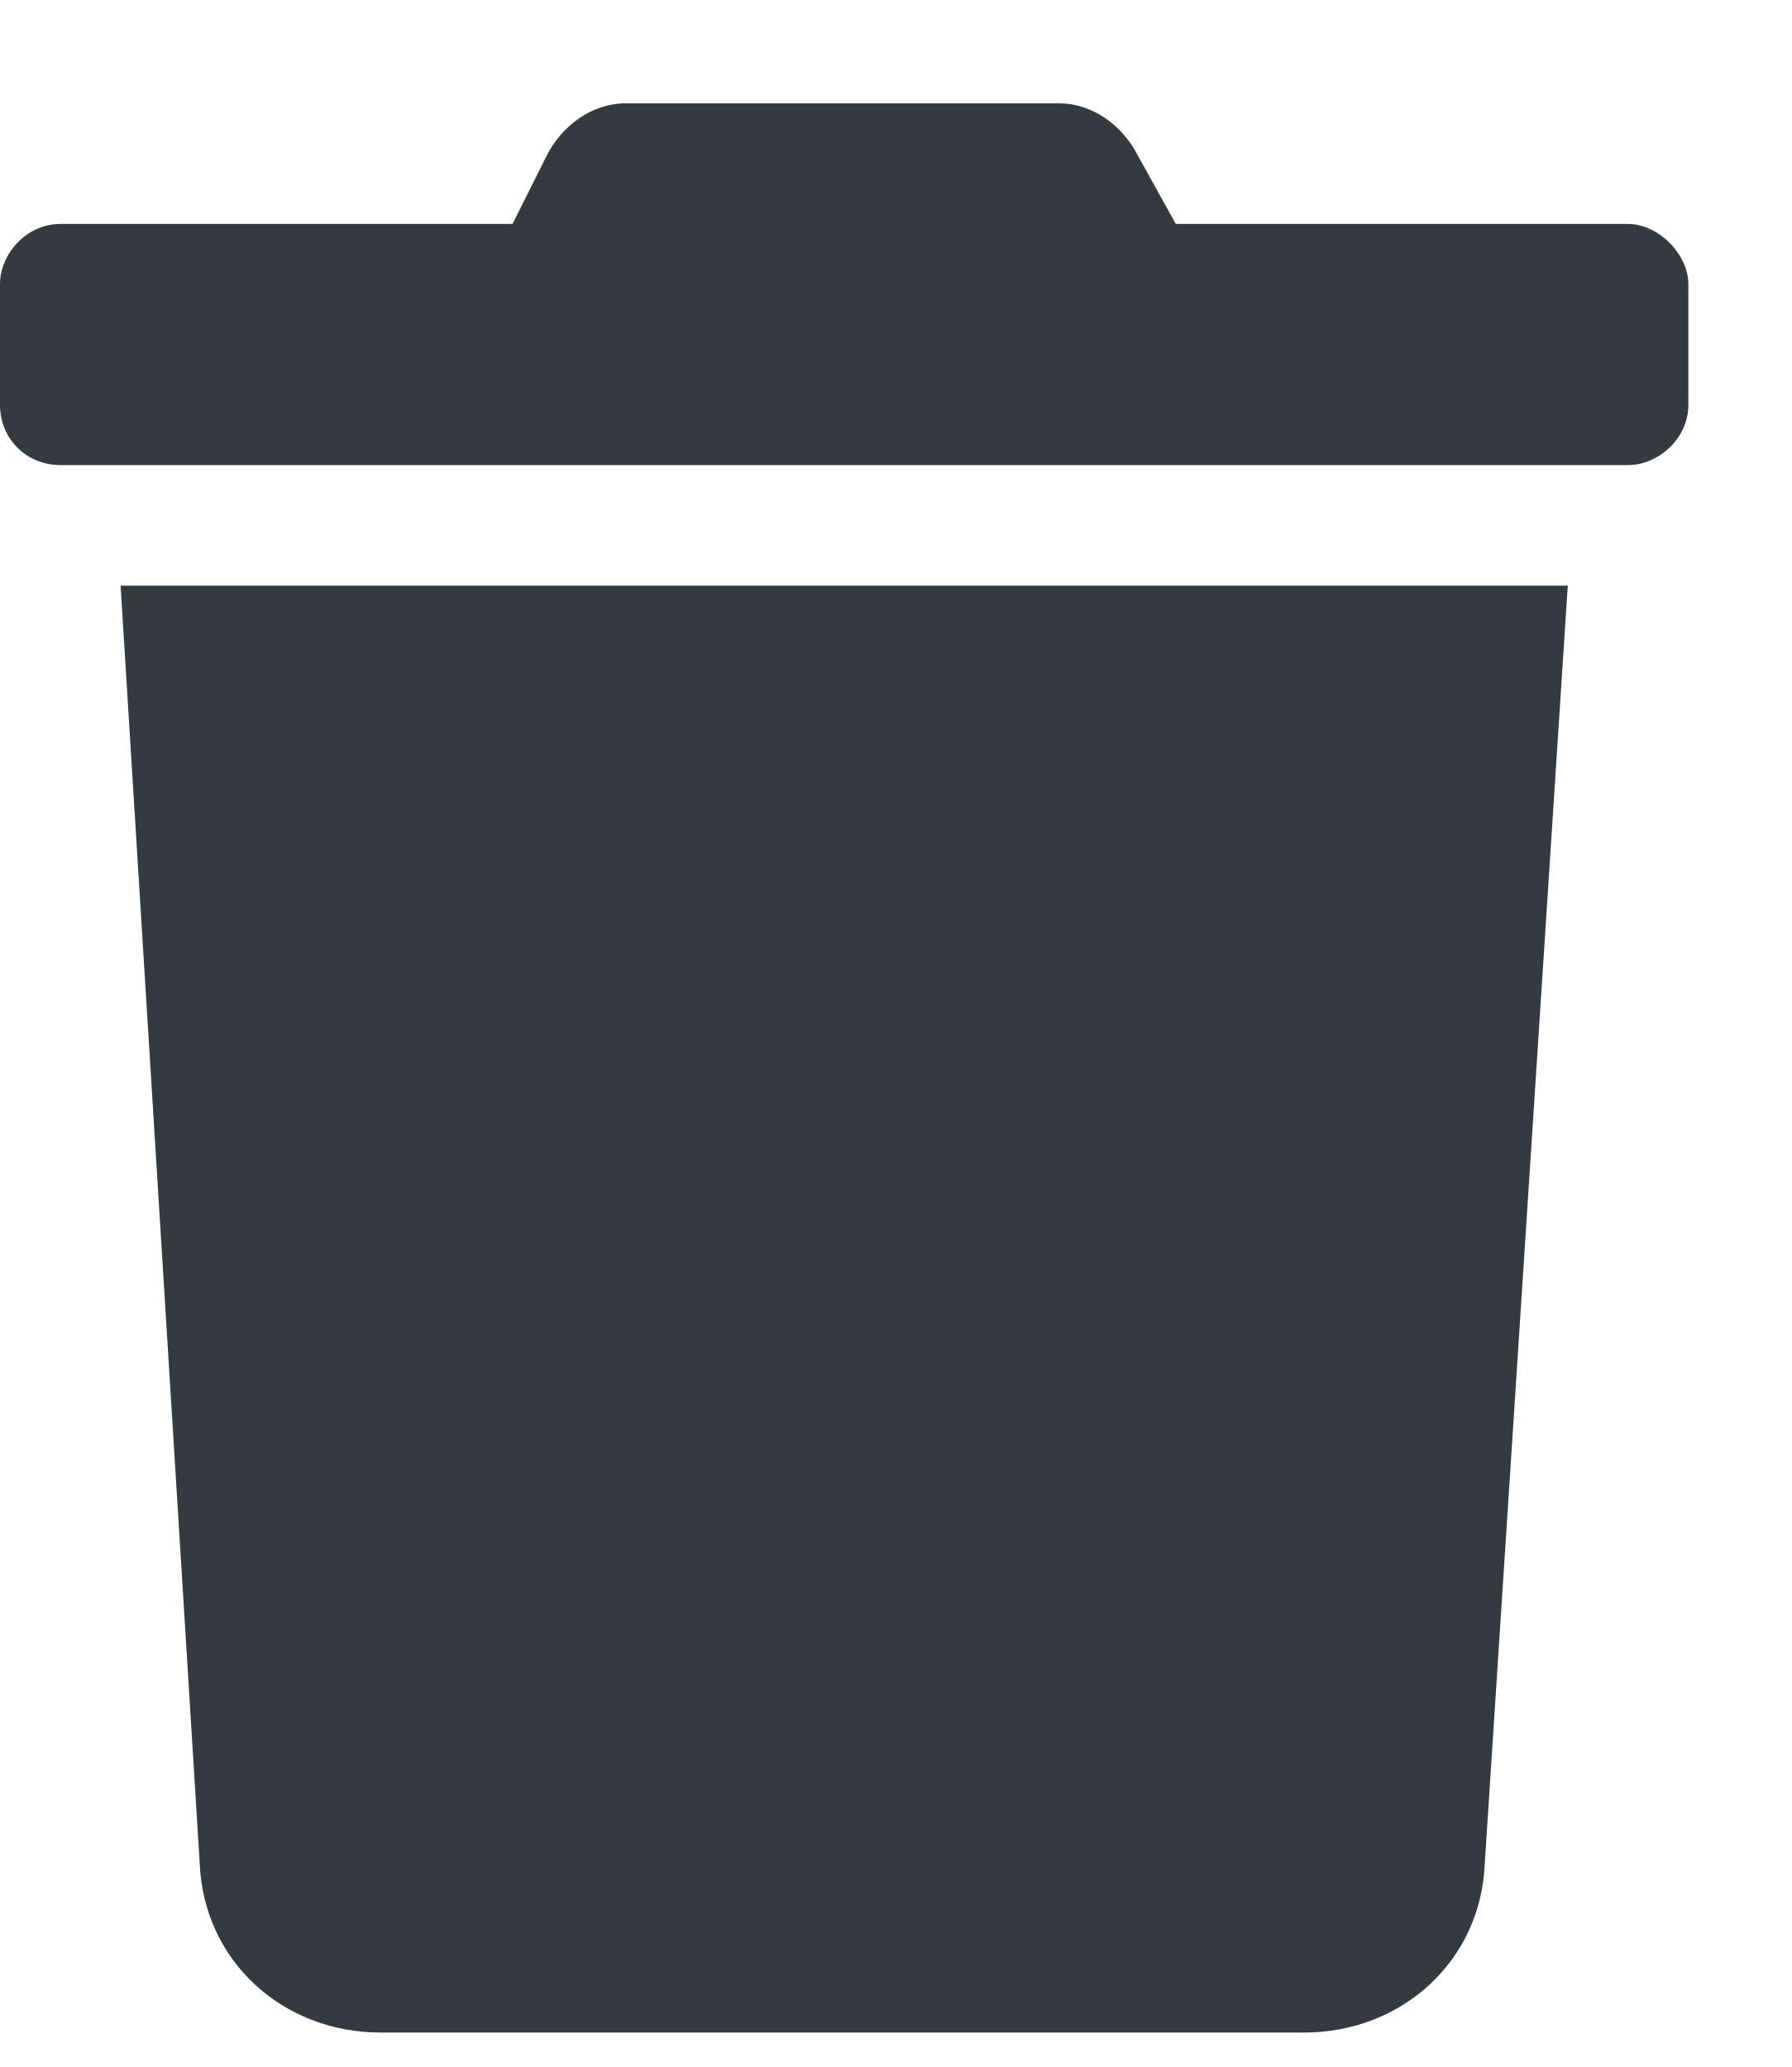
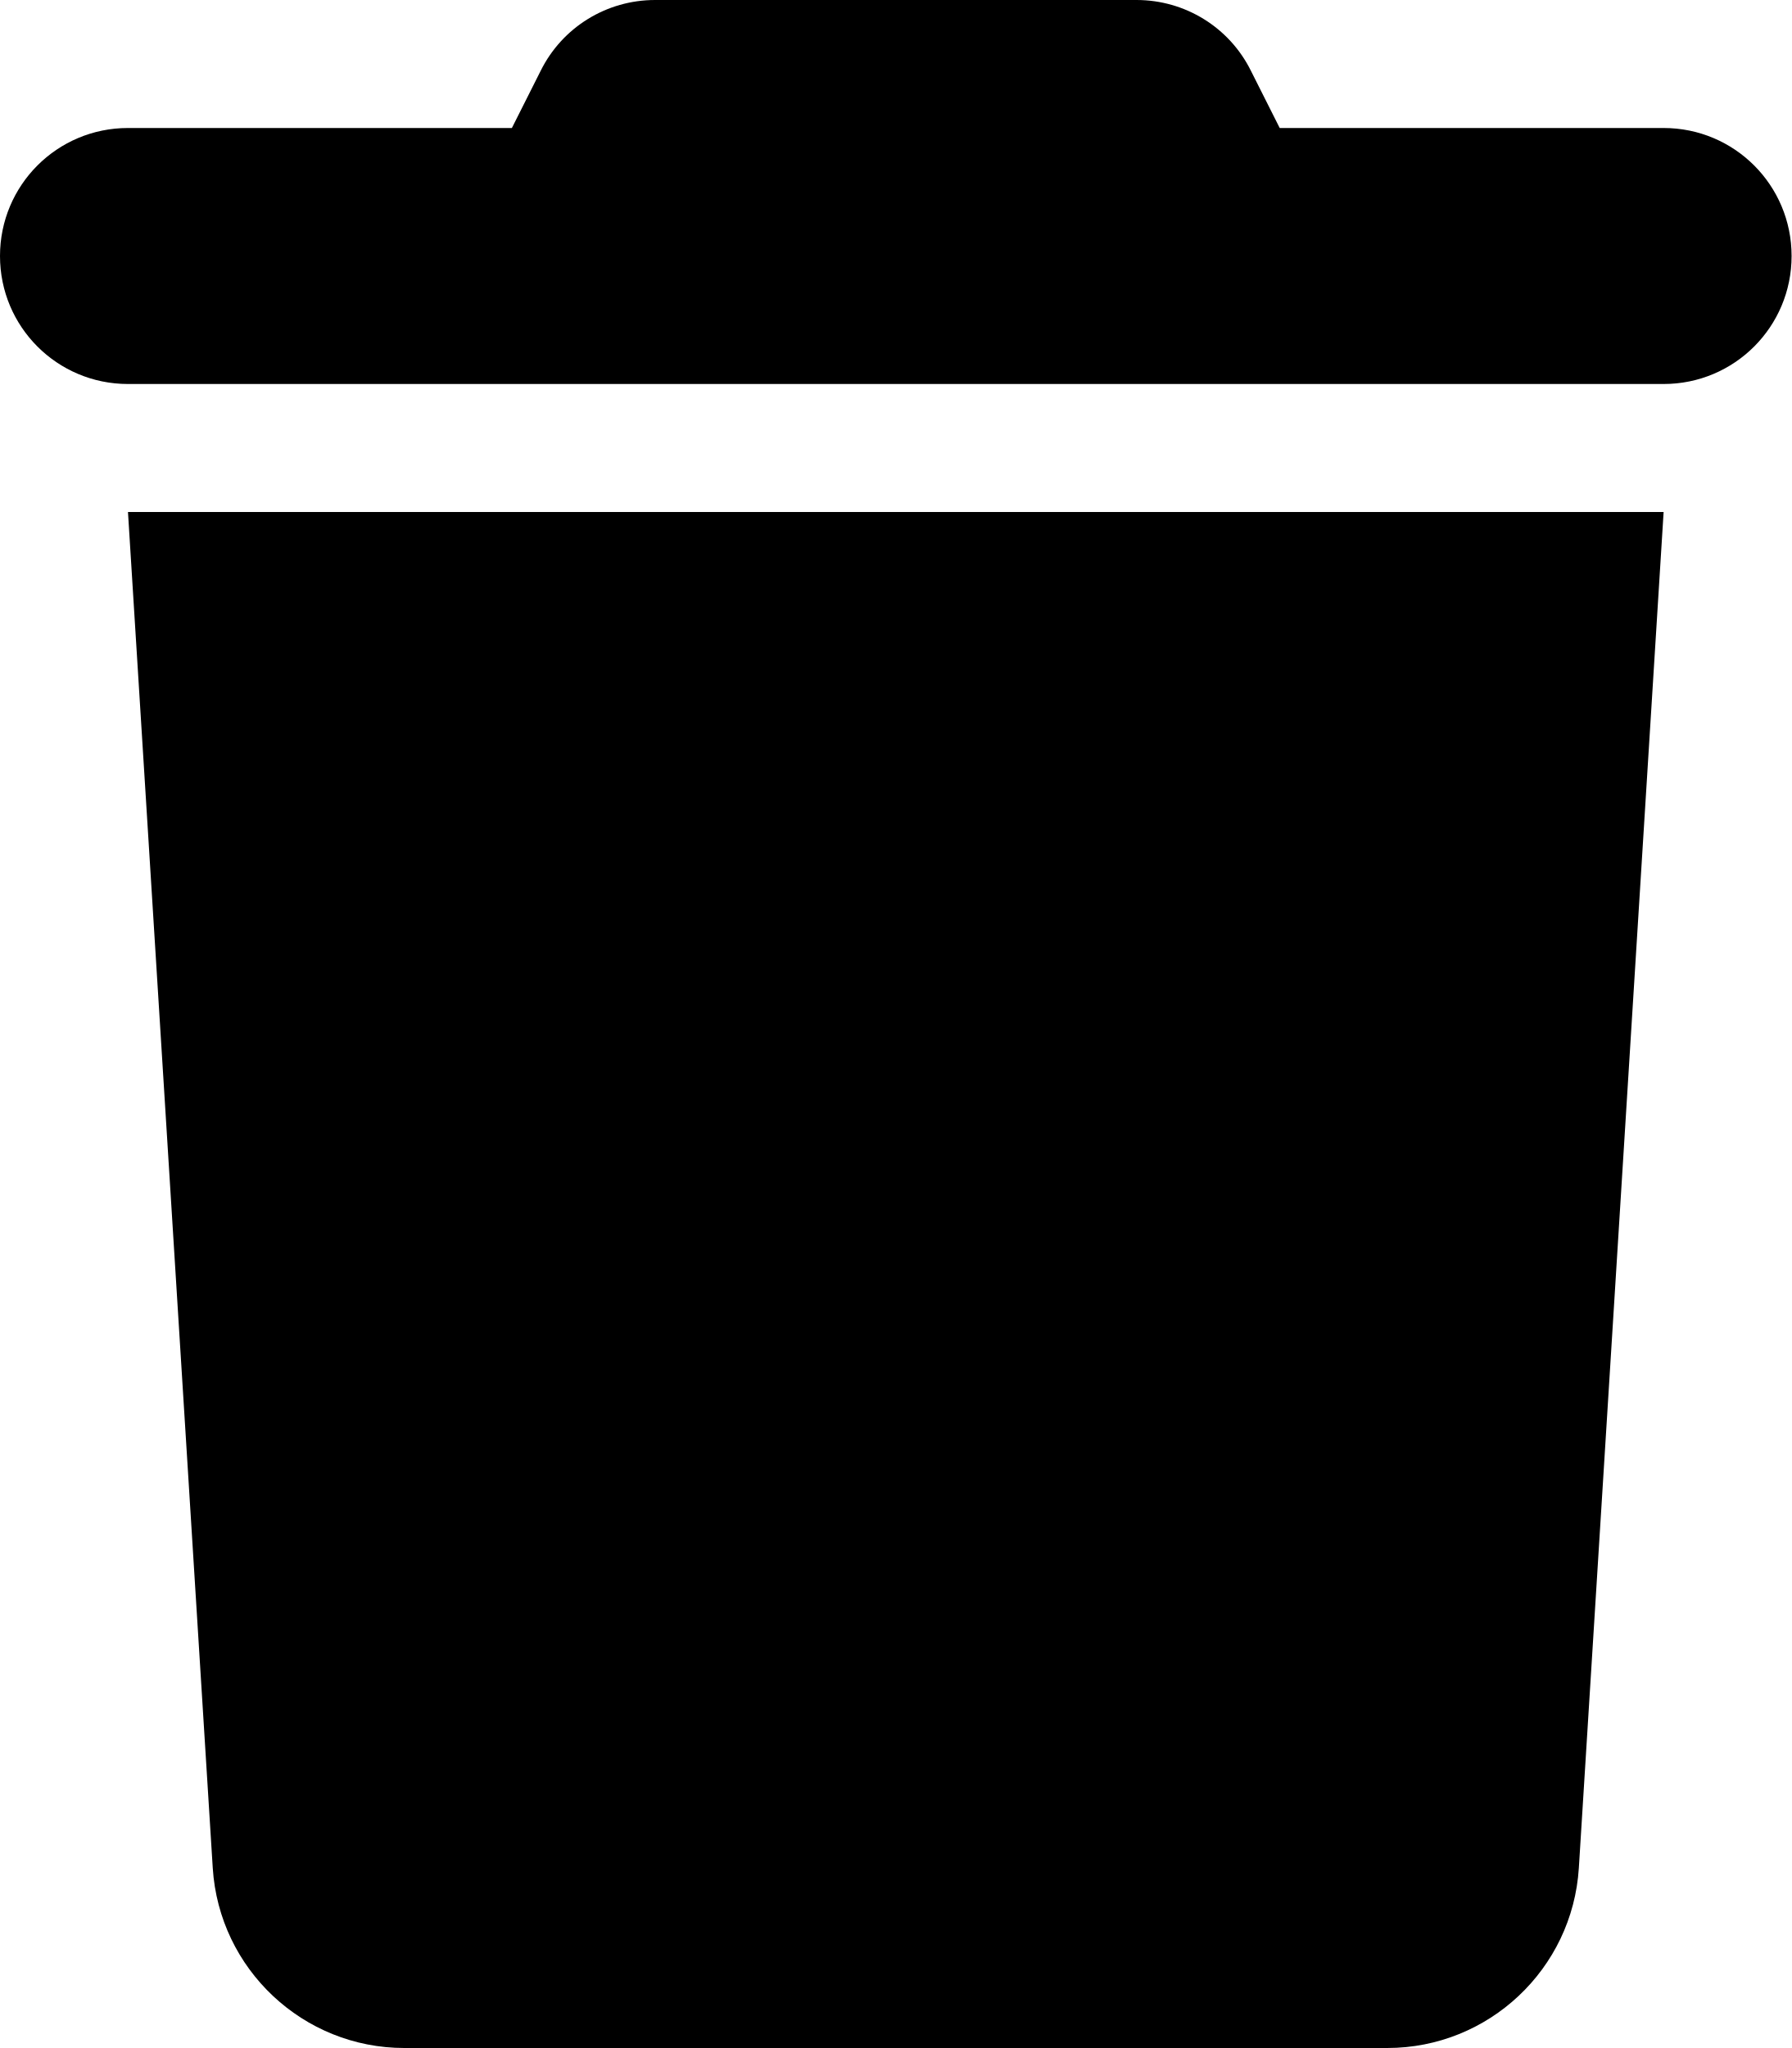
- <svg xmlns="http://www.w3.org/2000/svg" width="13" height="15" viewBox="0 0 13 15" fill="none">
-   <path d="M11.812 1.625H8.531L8.258 1.133C8.148 0.914 7.93 0.75 7.684 0.75H4.539C4.293 0.75 4.074 0.914 3.965 1.133L3.719 1.625H0.438C0.191 1.625 0 1.844 0 2.062V2.938C0 3.184 0.191 3.375 0.438 3.375H11.812C12.031 3.375 12.25 3.184 12.25 2.938V2.062C12.25 1.844 12.031 1.625 11.812 1.625ZM1.449 13.52C1.477 14.23 2.051 14.75 2.762 14.75H9.461C10.172 14.75 10.746 14.23 10.773 13.52L11.375 4.25H0.875L1.449 13.52Z" fill="#343A40" />
+ <svg xmlns="http://www.w3.org/2000/svg" viewBox="0 0 448 512">
+   <path d="M135.2 17.7L128 32H32C14.3 32 0 46.3 0 64S14.3 96 32 96H416c17.7 0 32-14.3 32-32s-14.3-32-32-32H320l-7.2-14.3C307.4 6.8 296.3 0 284.2 0H163.8c-12.1 0-23.2 6.8-28.6 17.7zM416 128H32L53.2 467c1.6 25.3 22.6 45 47.9 45H346.9c25.3 0 46.3-19.7 47.9-45L416 128z" />
</svg>
